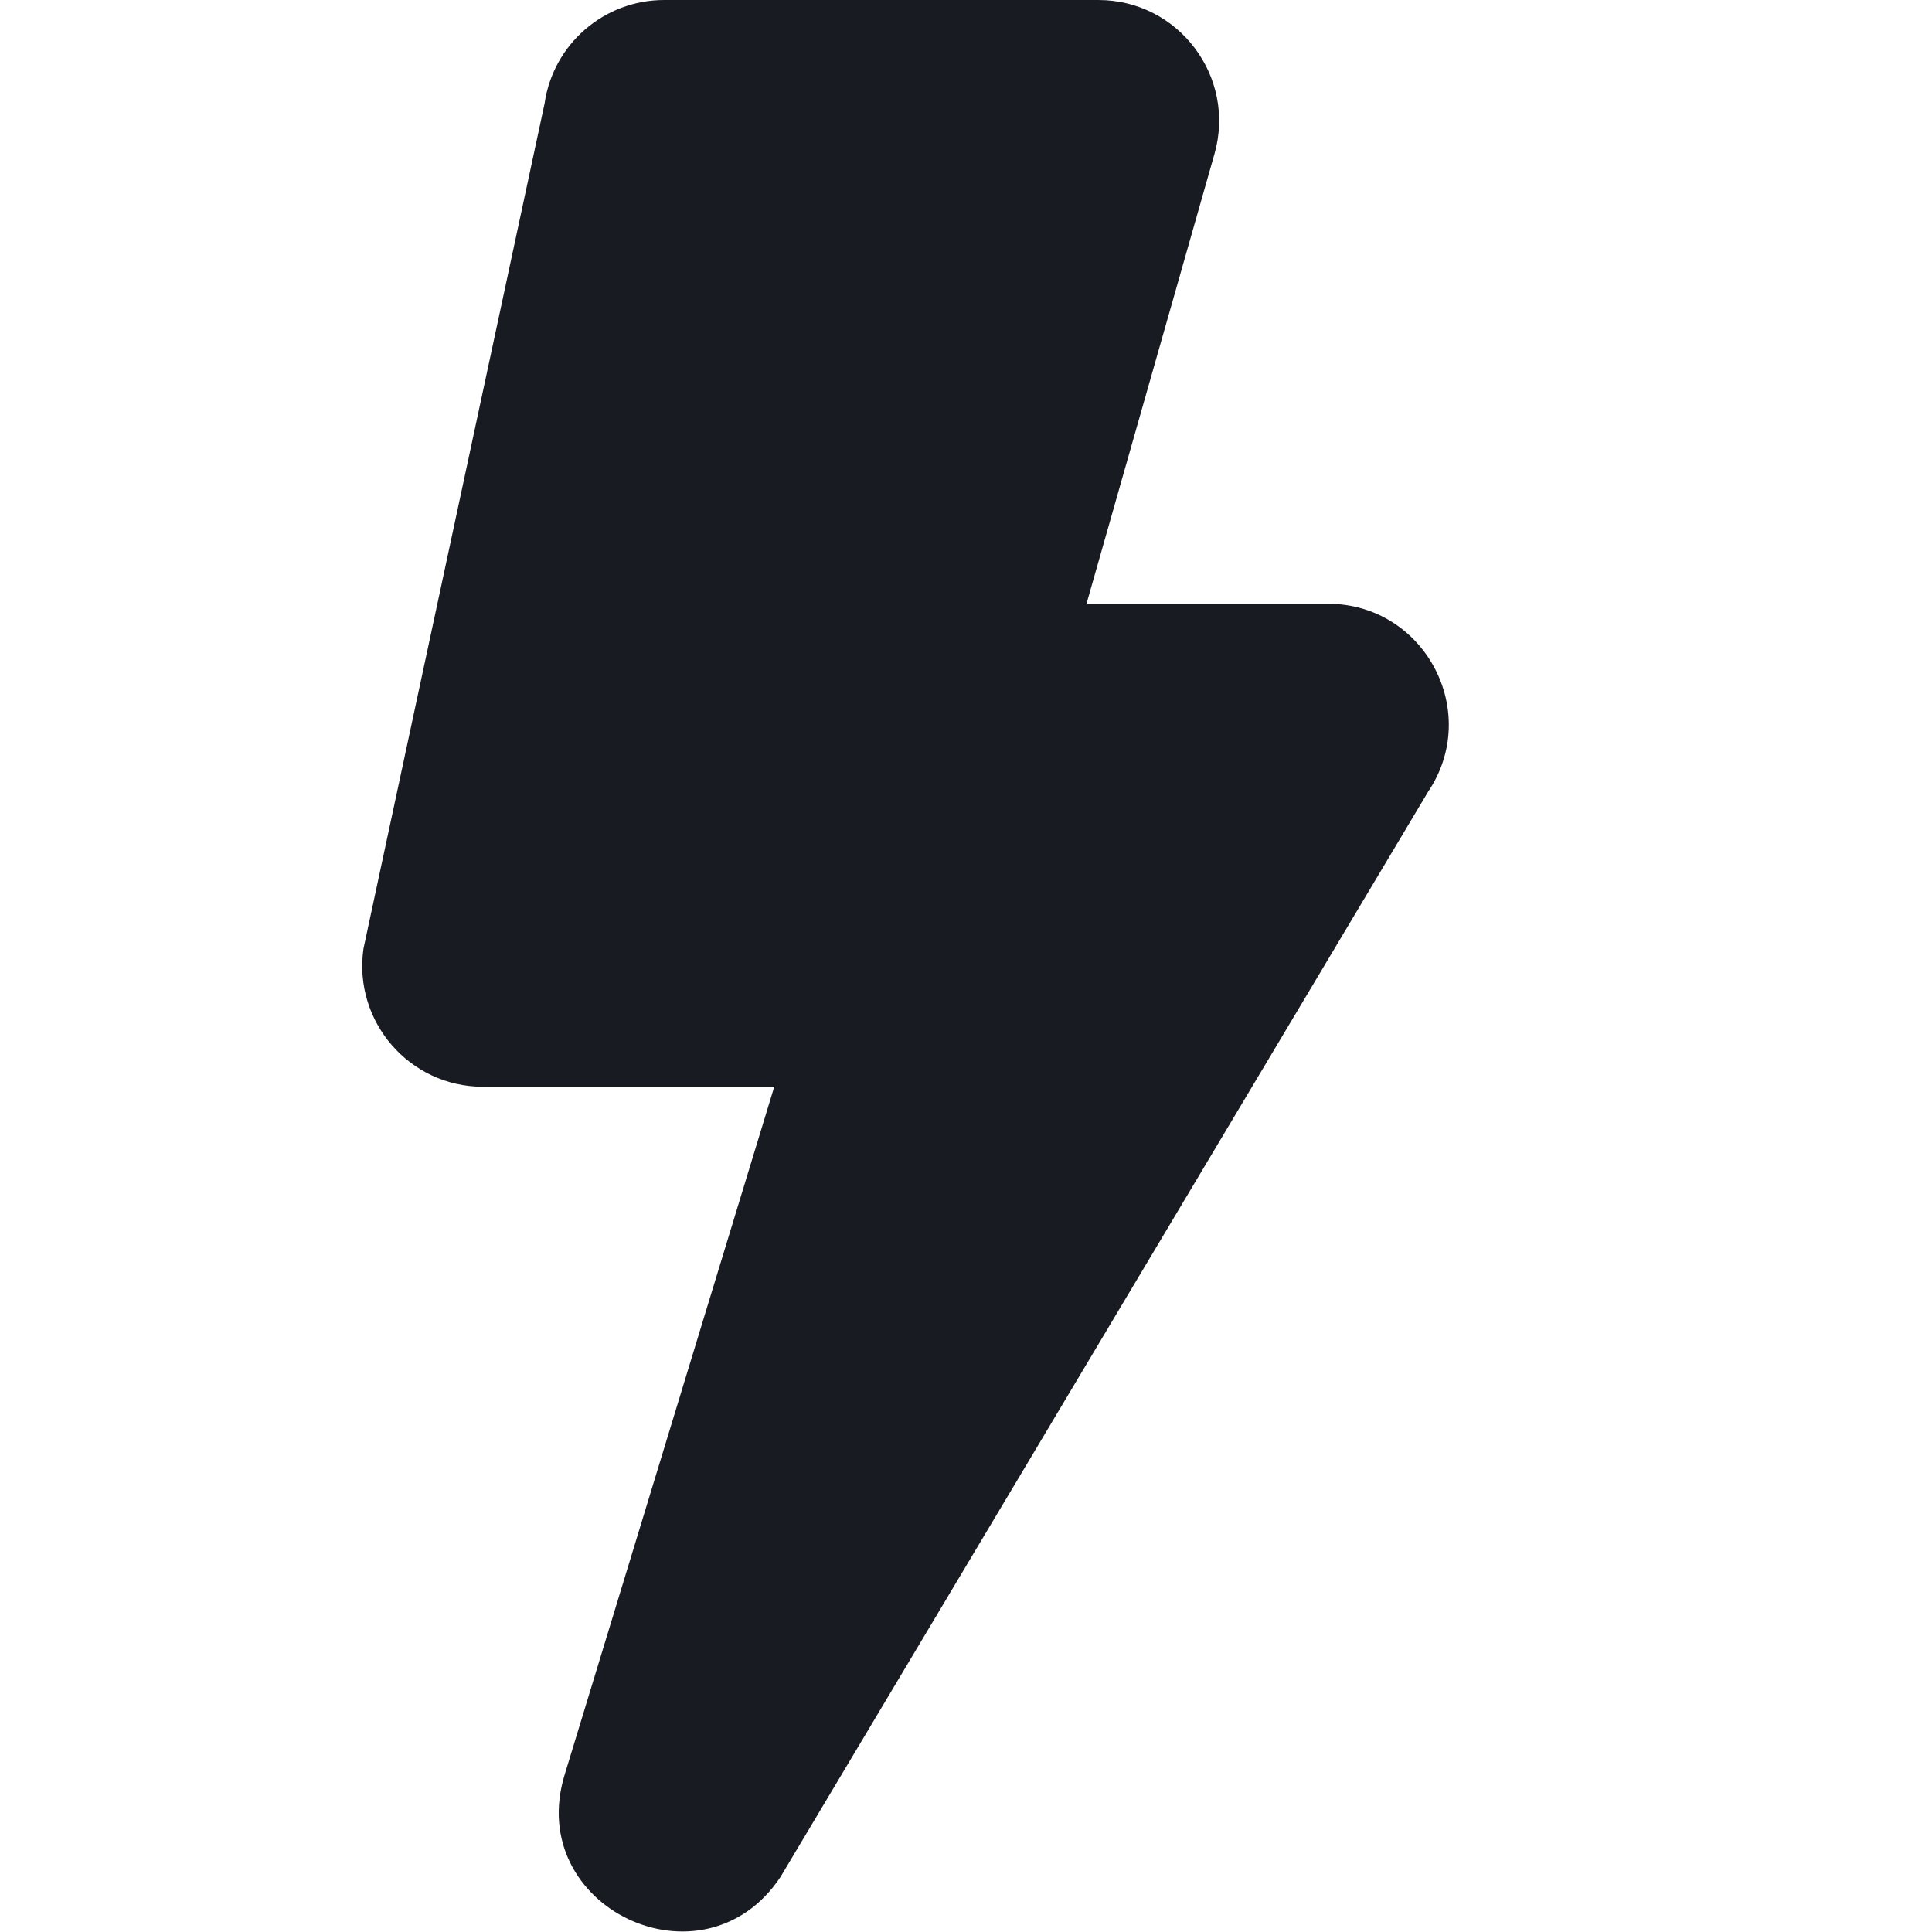
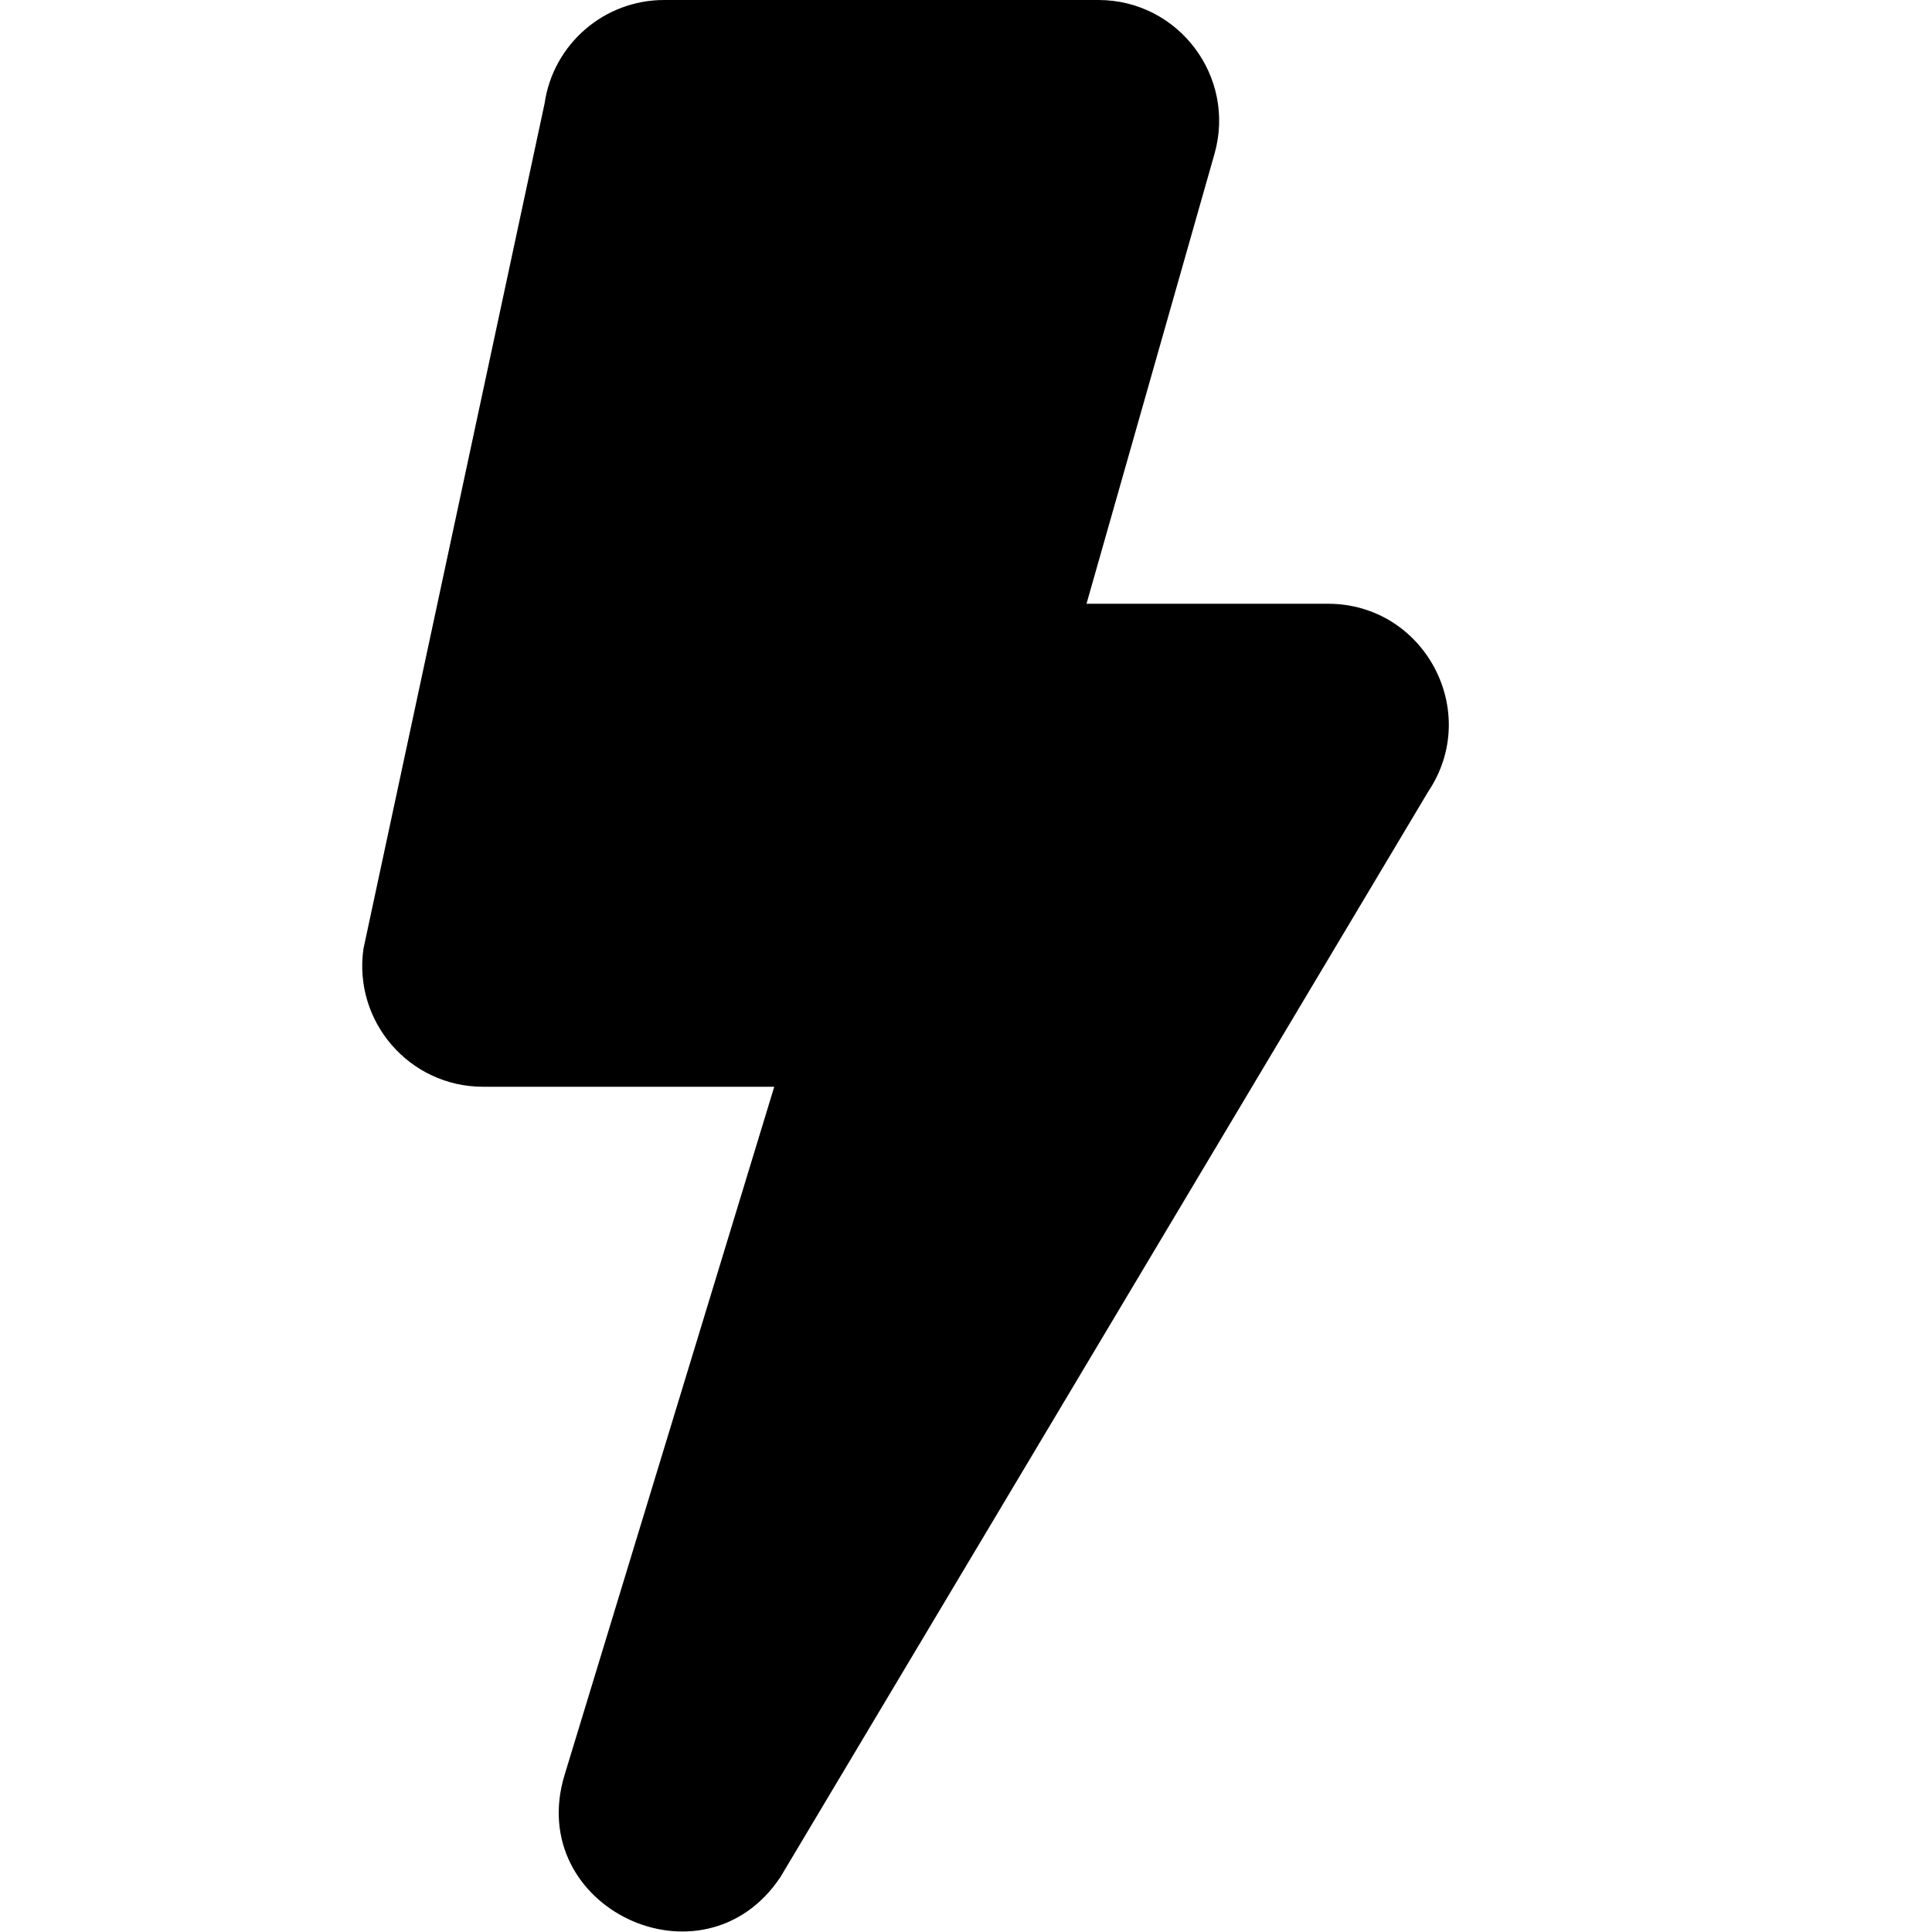
- <svg xmlns="http://www.w3.org/2000/svg" width="16" height="16" viewBox="0 0 16 16" fill="none">
-   <path d="M11.827 6.557L6.462 15.547C5.822 16.502 4.34 15.798 4.676 14.698L6.412 9H4C3.391 9 2.924 8.46 3.01 7.857L4.51 0.857C4.581 0.365 5.003 0 5.5 0H9.096C9.76 0 10.239 0.635 10.058 1.274L8.998 5H10.997C11.797 5 12.273 5.893 11.827 6.557Z" fill="#191B23" />
+ <svg xmlns="http://www.w3.org/2000/svg" width="16" height="16" viewBox="0 0 16 16">
+   <path d="M11.827 6.557L6.462 15.547C5.822 16.502 4.34 15.798 4.676 14.698L6.412 9H4C3.391 9 2.924 8.46 3.01 7.857L4.51 0.857C4.581 0.365 5.003 0 5.5 0H9.096C9.76 0 10.239 0.635 10.058 1.274L8.998 5H10.997C11.797 5 12.273 5.893 11.827 6.557Z" />
</svg>
